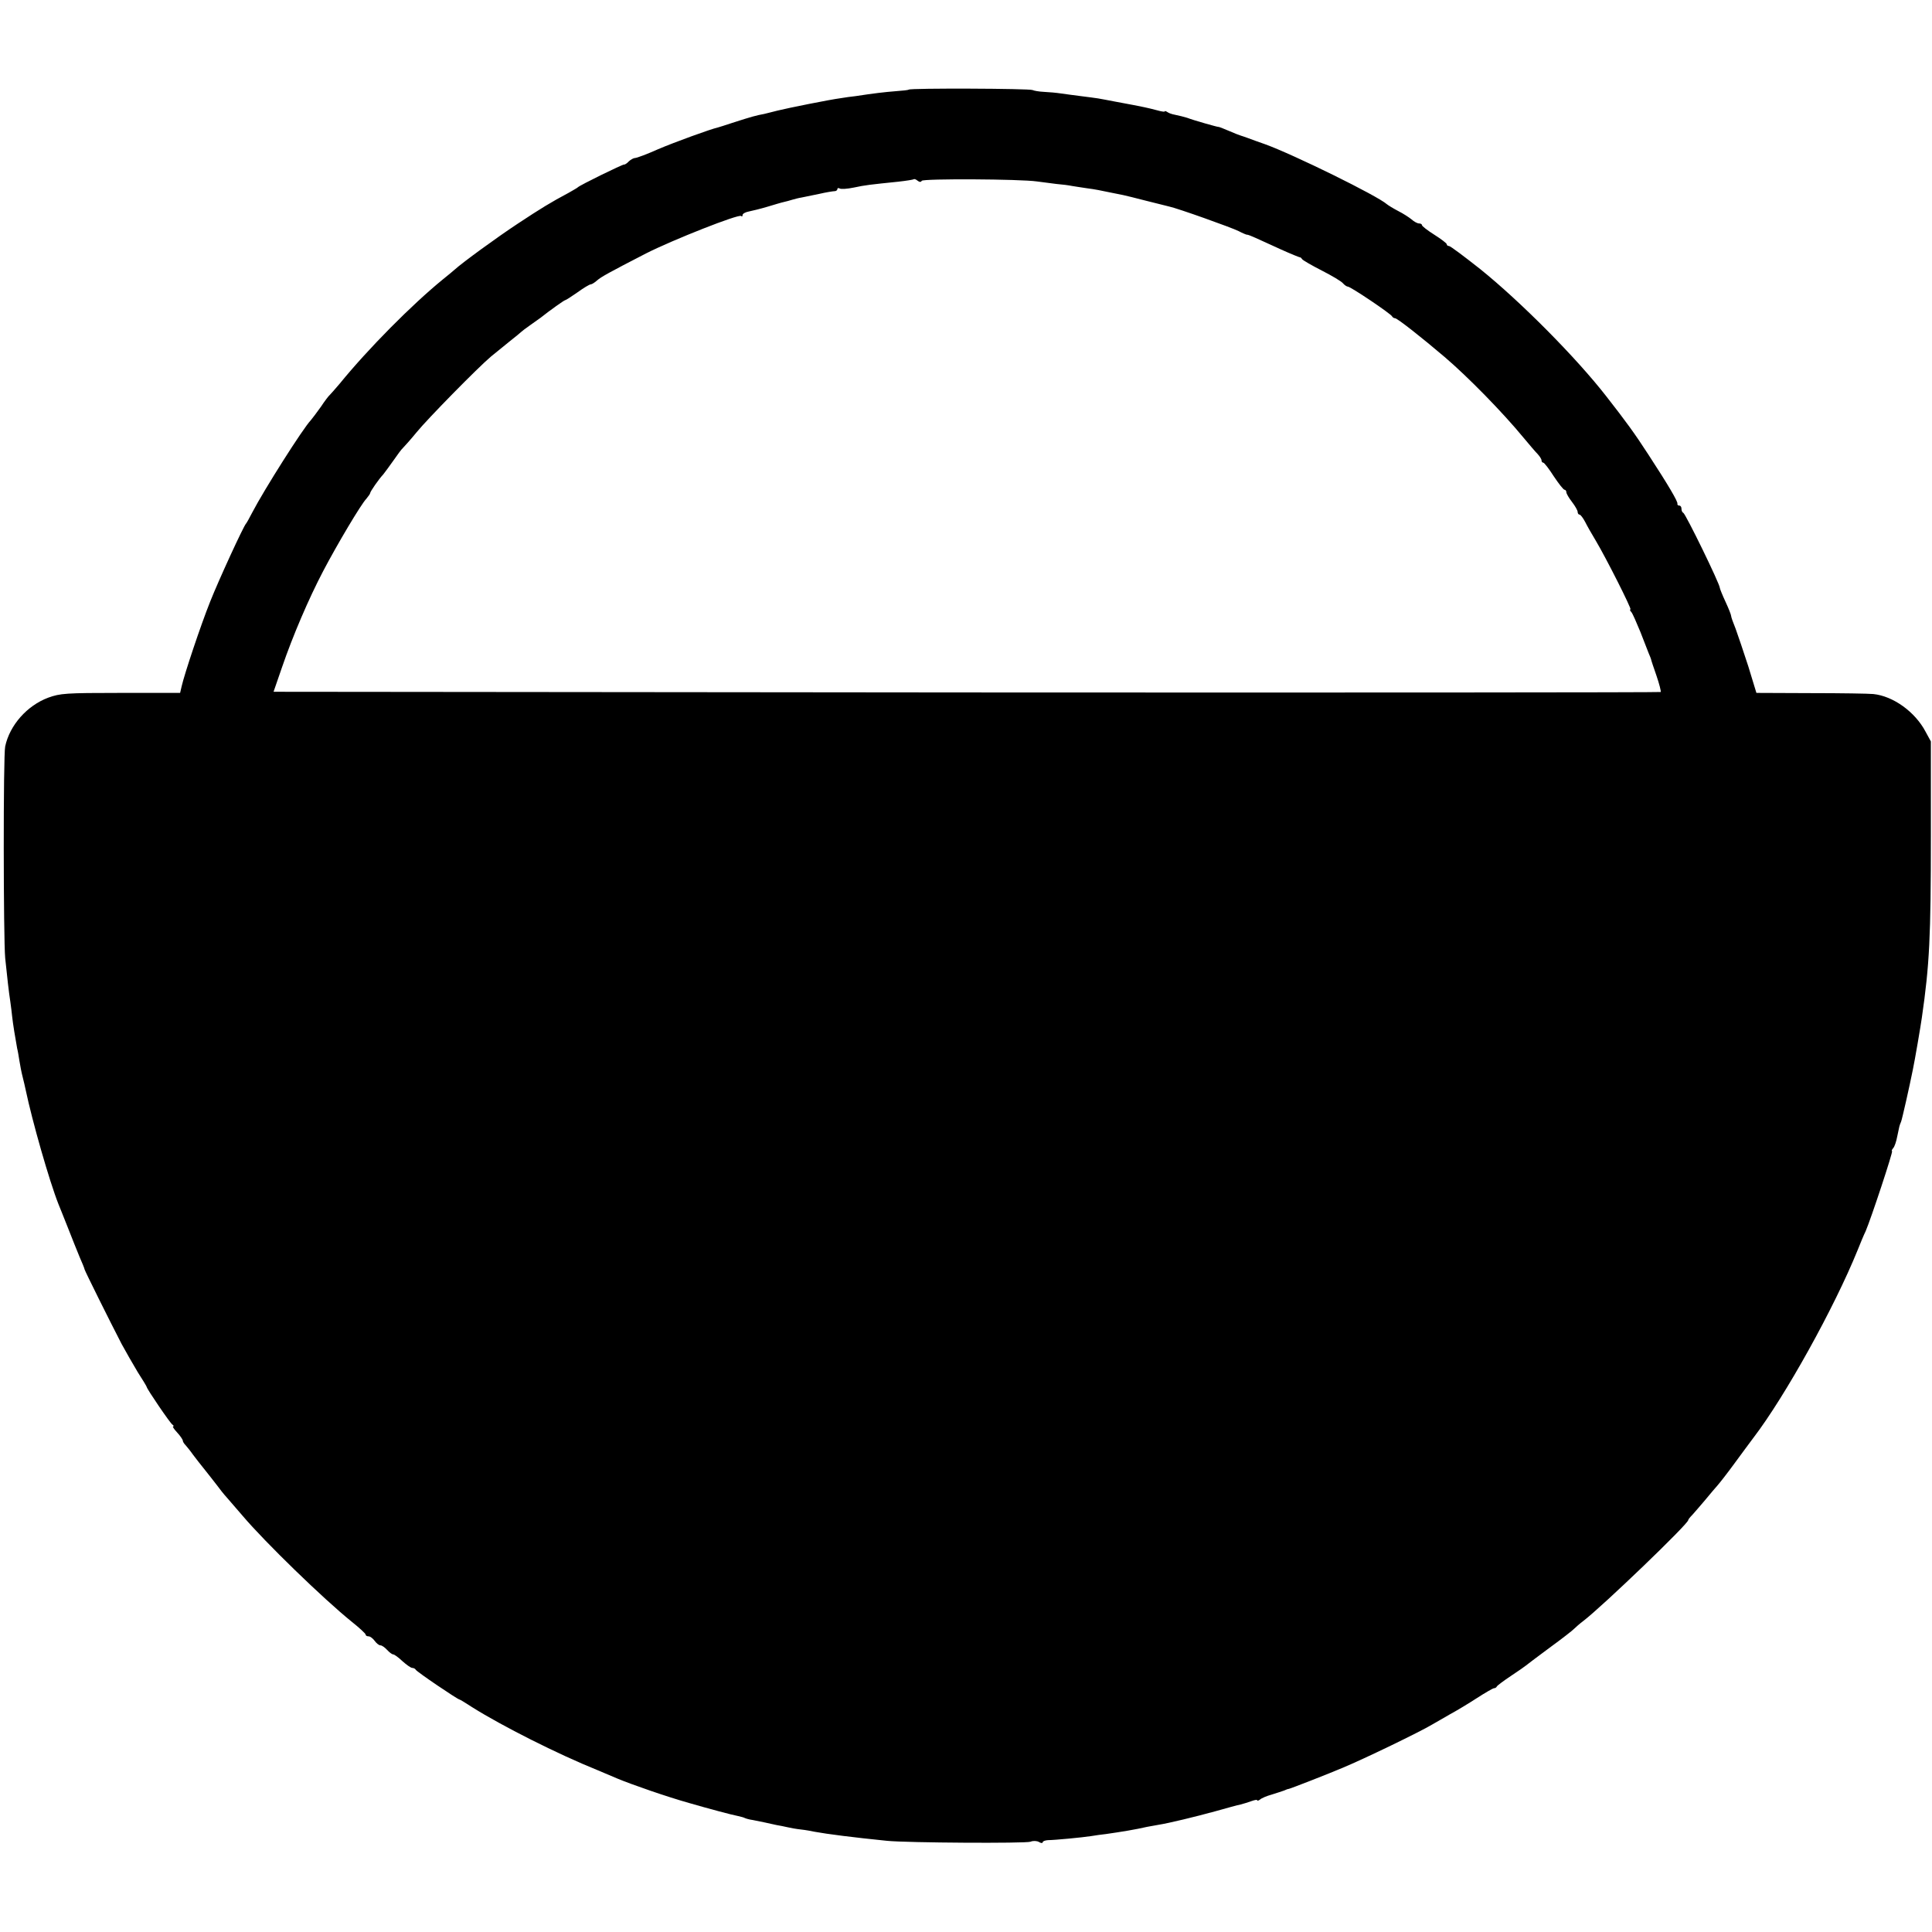
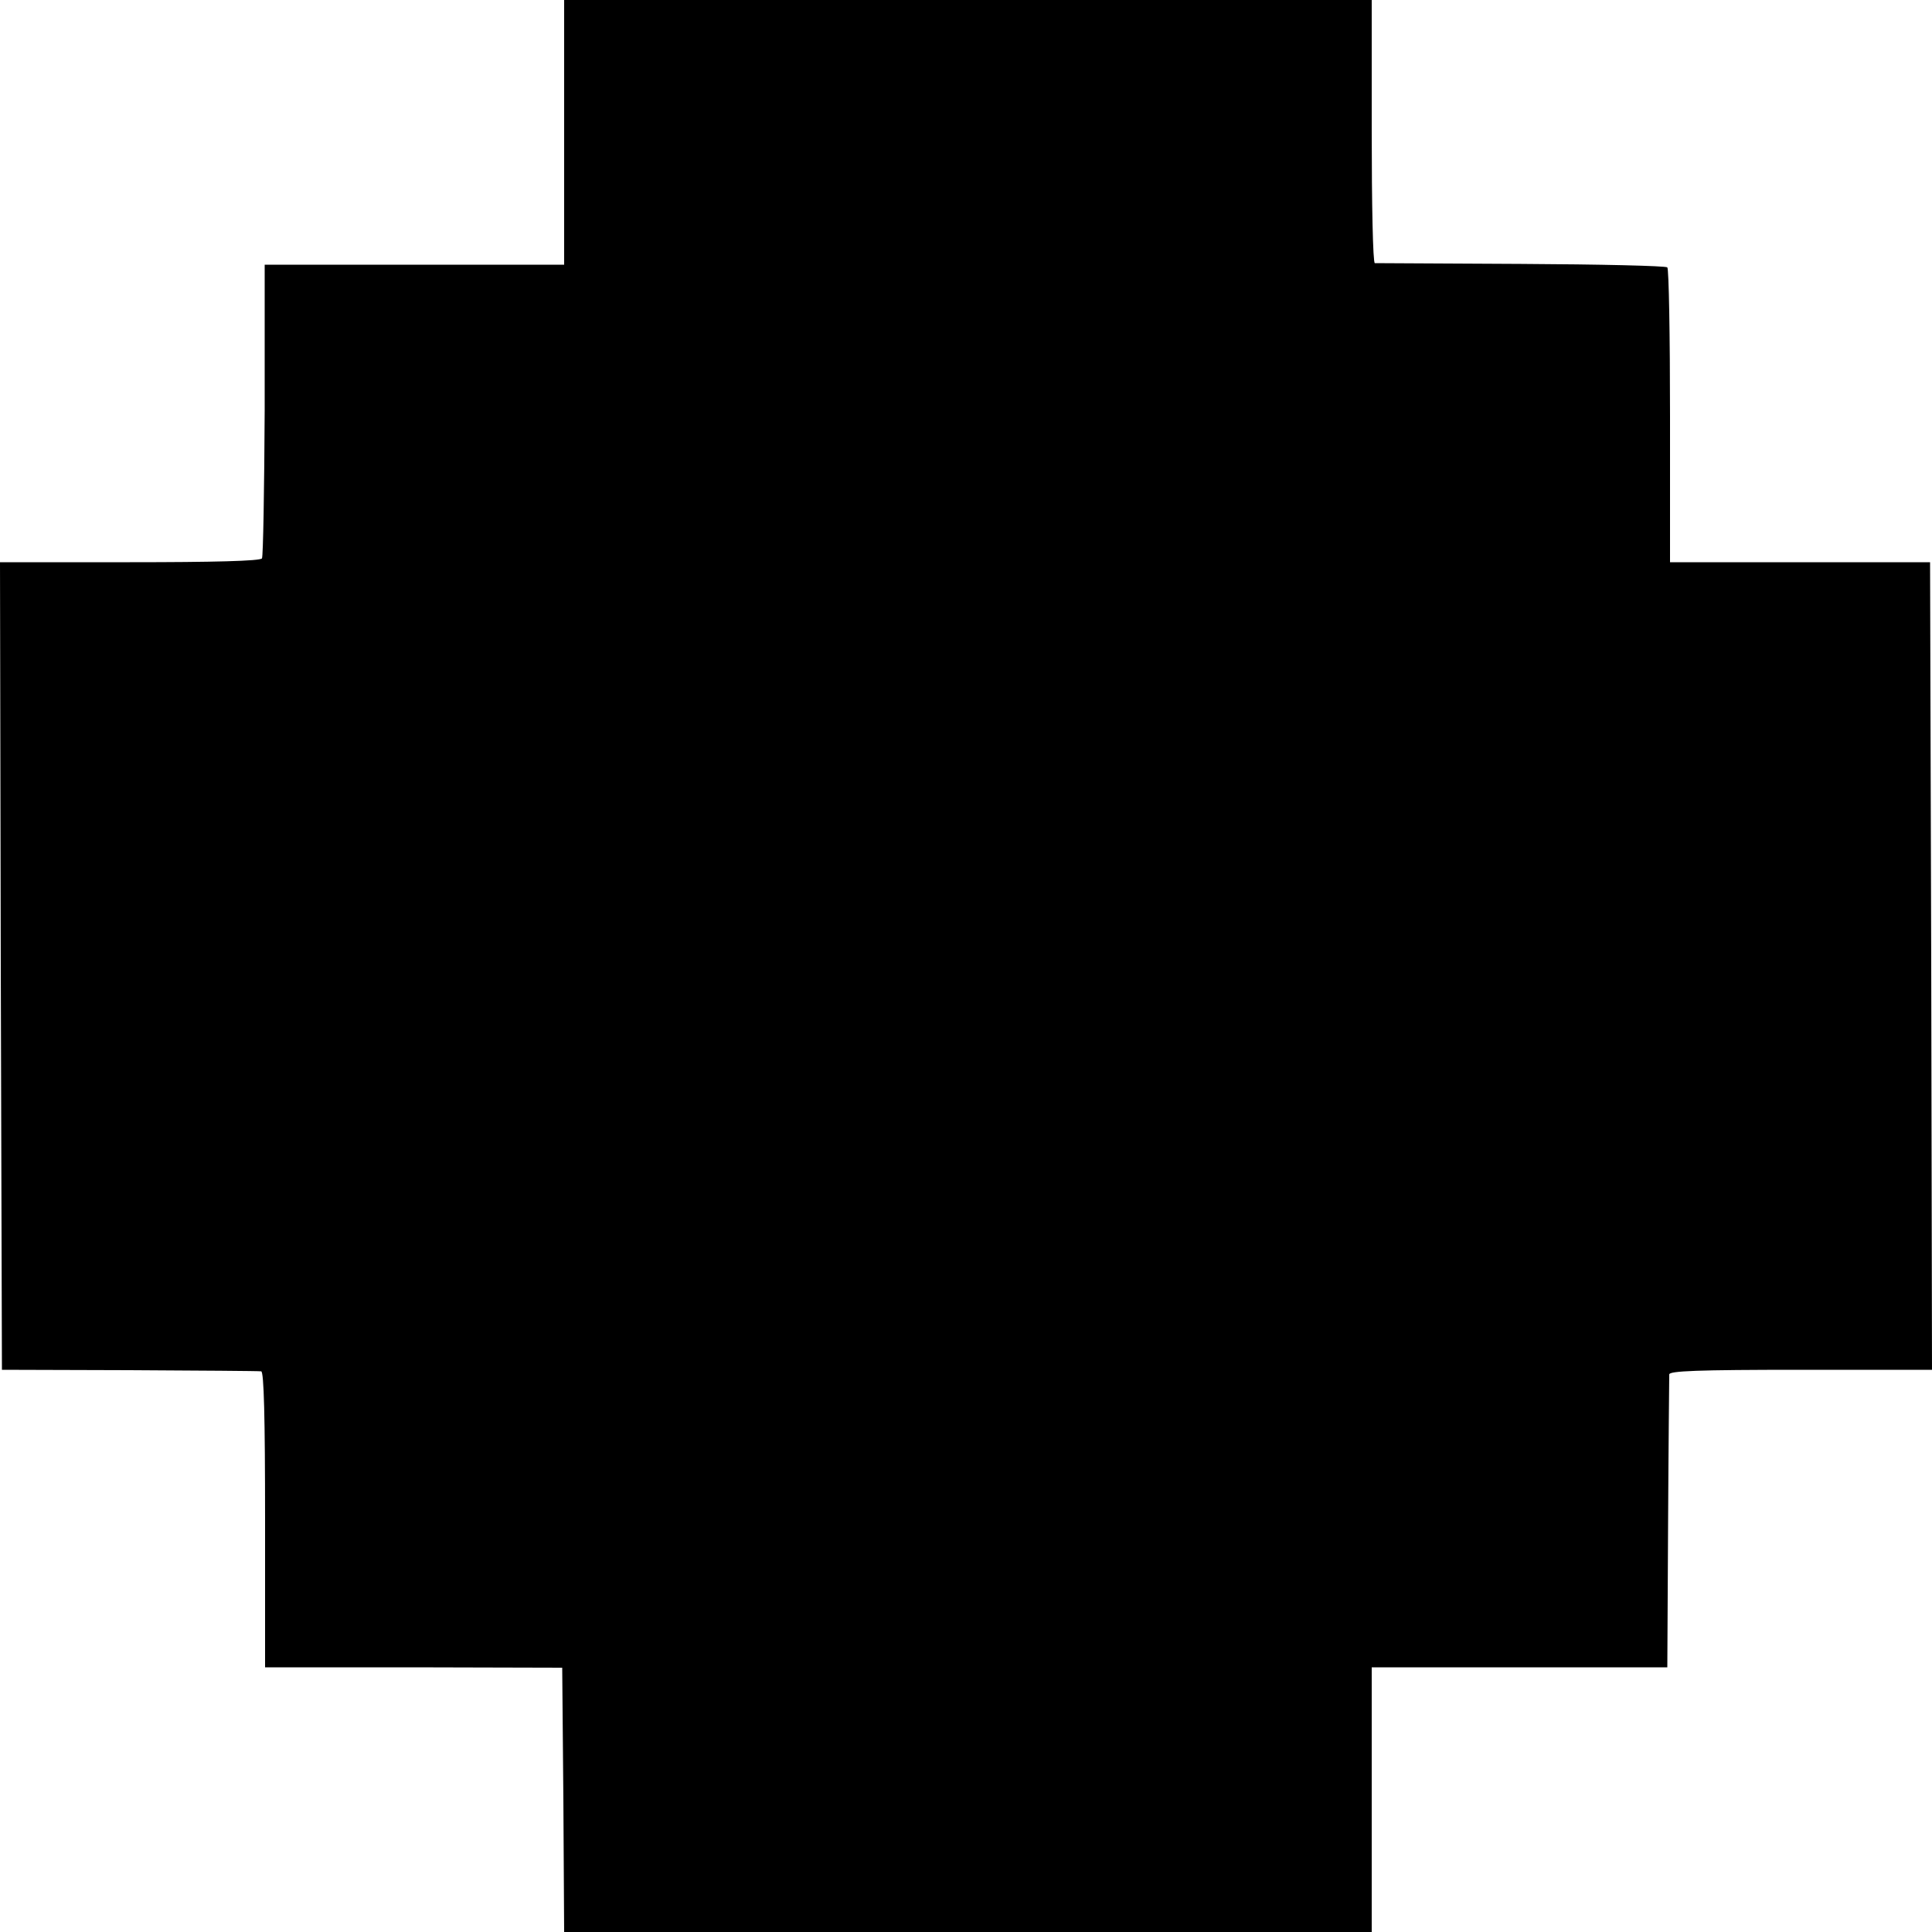
- <svg xmlns="http://www.w3.org/2000/svg" version="1.0" width="856pt" height="856pt" viewBox="0 0 856 856" preserveAspectRatio="xMidYMid meet">
-   <g transform="translate(0,856) scale(0.1,-0.1)" fill="#000000" stroke="none">
-     <path d="M4027 8163 c-2 -2 -28 -5 -58 -7 -50 -4 -94 -9 -179 -22 -19 -2 -48 -6 -65 -9 -47 -6 -236 -44 -280 -55 -22 -6 -49 -12 -60 -15 -34 -6 -58 -13 -130 -36 -38 -13 -72 -23 -75 -24 -29 -6 -194 -66 -264 -96 -49 -22 -95 -39 -102 -39 -7 0 -19 -7 -28 -15 -8 -9 -18 -15 -21 -14 -7 1 -197 -92 -205 -101 -3 -3 -21 -13 -40 -24 -79 -42 -123 -69 -226 -137 -94 -62 -246 -173 -280 -204 -6 -5 -29 -25 -52 -43 -136 -111 -329 -305 -457 -462 -21 -25 -41 -47 -44 -50 -4 -3 -22 -26 -39 -52 -18 -25 -38 -52 -45 -60 -34 -35 -207 -308 -259 -408 -13 -25 -25 -47 -28 -50 -11 -11 -121 -250 -159 -346 -42 -105 -114 -321 -126 -374 l-7 -30 -263 0 c-245 0 -268 -2 -321 -21 -94 -35 -171 -122 -191 -216 -9 -39 -8 -852 0 -938 9 -87 16 -150 23 -195 3 -19 6 -48 8 -65 3 -29 14 -97 22 -140 3 -11 7 -36 10 -55 3 -19 9 -51 14 -70 5 -19 11 -46 14 -60 29 -138 104 -401 145 -505 5 -11 23 -58 42 -105 18 -47 42 -105 52 -130 11 -25 21 -49 22 -55 3 -10 109 -224 164 -330 18 -33 50 -89 71 -124 22 -34 40 -64 40 -66 0 -8 104 -161 114 -167 6 -4 7 -8 3 -8 -4 0 4 -12 18 -27 14 -15 25 -32 25 -36 0 -5 6 -14 13 -21 6 -7 21 -25 32 -41 11 -15 34 -44 50 -64 17 -21 41 -52 55 -70 13 -18 33 -43 45 -56 11 -13 42 -49 70 -81 100 -118 359 -369 483 -469 34 -27 62 -53 62 -57 0 -5 6 -8 13 -8 7 0 19 -9 27 -20 8 -11 19 -20 26 -20 6 0 19 -9 29 -20 10 -11 22 -20 27 -20 5 0 23 -13 41 -30 18 -16 37 -30 44 -30 6 0 13 -4 15 -8 3 -8 186 -132 194 -132 2 0 27 -15 56 -34 132 -83 377 -207 558 -280 36 -15 74 -31 85 -36 62 -26 220 -81 320 -109 79 -23 191 -53 214 -57 14 -3 28 -7 31 -9 4 -2 20 -7 36 -9 16 -3 40 -8 54 -11 14 -3 36 -8 50 -11 14 -2 36 -7 50 -10 13 -3 40 -8 60 -10 19 -2 46 -7 60 -10 54 -10 171 -25 320 -40 90 -9 613 -12 636 -4 11 5 28 4 37 -1 9 -6 17 -6 17 -1 0 4 10 8 23 9 29 0 154 12 192 18 17 3 46 7 65 9 70 10 131 20 183 32 16 3 38 7 50 9 45 7 165 36 252 60 50 14 100 28 112 30 12 3 34 10 48 15 14 5 25 7 25 4 0 -4 6 -2 13 3 6 6 30 16 52 22 22 7 47 15 55 18 8 4 17 7 20 7 10 2 179 68 240 94 96 40 342 159 395 191 17 10 53 30 80 46 28 15 81 47 118 71 37 24 72 44 76 44 5 0 11 3 13 8 2 4 30 25 63 47 33 22 62 42 65 45 3 3 50 38 105 79 55 40 105 79 110 85 6 6 24 22 40 34 85 65 465 430 465 447 0 3 8 13 18 23 9 10 35 40 57 66 22 27 47 56 55 65 8 9 42 52 74 96 32 44 71 96 85 115 140 183 358 576 461 830 12 30 28 69 36 85 24 56 123 355 117 355 -3 0 -1 6 5 13 6 6 14 30 18 52 10 48 9 46 17 65 5 13 37 155 52 230 9 42 35 195 40 231 34 235 40 357 40 804 l0 420 -24 44 c-46 87 -143 157 -231 166 -19 2 -144 4 -276 4 l-242 1 -36 118 c-21 64 -46 139 -56 166 -11 27 -20 52 -20 57 0 5 -11 33 -25 63 -14 30 -25 58 -25 61 0 18 -152 329 -162 333 -5 2 -8 10 -8 18 0 8 -4 14 -10 14 -5 0 -9 3 -8 8 3 9 -40 82 -128 217 -63 97 -98 145 -187 259 -133 171 -380 420 -559 564 -71 56 -132 102 -138 102 -5 0 -10 3 -10 8 0 4 -25 23 -55 42 -30 19 -55 38 -55 43 0 4 -6 7 -13 7 -7 0 -22 8 -33 18 -11 9 -37 26 -59 37 -21 11 -44 25 -50 30 -41 37 -413 220 -540 266 -27 9 -61 22 -75 27 -14 5 -28 10 -32 11 -4 1 -28 10 -53 21 -25 11 -46 19 -48 18 -2 -1 -109 29 -137 40 -13 4 -32 9 -65 16 -5 1 -16 5 -22 9 -7 5 -13 6 -13 3 0 -2 -15 0 -32 5 -18 5 -44 11 -58 14 -14 3 -36 7 -50 10 -14 3 -50 9 -80 15 -30 6 -64 12 -75 14 -11 2 -45 6 -75 10 -30 4 -71 9 -90 12 -19 3 -53 6 -75 7 -22 1 -44 5 -50 8 -11 7 -542 9 -548 2z m57 -404 c7 10 436 8 511 -3 22 -3 60 -8 85 -11 25 -2 56 -6 70 -9 14 -2 43 -7 65 -10 38 -5 58 -9 115 -21 14 -3 34 -7 45 -9 11 -2 58 -14 105 -26 47 -12 92 -23 100 -25 35 -7 279 -94 308 -109 17 -9 34 -16 37 -16 3 1 20 -6 38 -14 17 -8 68 -31 112 -51 44 -20 82 -35 84 -35 2 1 7 -3 10 -8 3 -5 43 -28 88 -51 45 -23 87 -48 93 -56 7 -8 17 -15 22 -15 12 0 192 -121 196 -132 2 -4 8 -8 13 -8 10 0 119 -86 220 -172 102 -87 256 -244 349 -357 25 -30 53 -63 63 -73 9 -10 17 -22 17 -28 0 -5 3 -10 8 -10 4 0 25 -27 46 -60 22 -33 43 -60 48 -60 4 0 8 -5 8 -11 0 -6 11 -25 25 -43 14 -18 25 -38 25 -44 0 -7 4 -12 8 -12 5 0 16 -15 25 -32 9 -18 30 -55 47 -83 46 -77 161 -305 154 -305 -4 0 -2 -6 4 -12 6 -7 23 -47 40 -88 16 -41 33 -84 37 -95 5 -11 9 -22 10 -25 0 -3 11 -36 24 -73 13 -38 21 -70 19 -73 -3 -2 -1386 -3 -3075 -2 l-3071 3 38 110 c47 137 117 301 182 425 62 118 167 295 191 320 9 11 17 22 17 25 0 7 39 63 58 83 6 7 26 35 44 60 18 26 37 52 43 57 6 6 34 37 61 70 48 59 271 286 329 335 17 14 53 43 80 65 28 22 52 42 55 45 3 3 21 17 40 30 19 14 40 28 45 32 40 32 105 78 109 78 3 0 28 16 55 35 26 19 53 35 58 35 5 0 18 8 29 18 17 15 53 35 216 119 118 60 412 176 422 166 3 -4 6 -2 6 4 0 6 12 13 28 16 15 3 52 12 82 21 30 9 63 19 73 21 10 2 27 7 37 10 10 3 29 8 42 10 13 3 48 10 78 16 30 7 61 12 68 12 6 0 12 4 12 9 0 5 5 6 10 3 6 -4 34 -2 63 4 51 11 71 13 197 26 36 4 67 9 69 11 2 2 10 -1 17 -7 8 -6 14 -7 18 0z" />
+ <svg xmlns="http://www.w3.org/2000/svg" version="1.0" width="500pt" height="500pt" viewBox="0 0 500 500" preserveAspectRatio="xMidYMid meet">
+   <g transform="translate(0,500) scale(0.1,-0.1)" fill="#000000" stroke="none">
+     <path d="M1460 4658 l0 -343 -388 0 -387 0 0 -375 c-1 -206 -4 -380 -7 -385 -4 -7 -127 -10 -342 -10 l-336 0 2 -1045 3 -1045 330 -1 c182 -1 335 -2 341 -3 7 -1 10 -119 10 -383 l0 -383 384 0 385 -1 3 -342 2 -342 1045 0 1045 0 0 343 0 342 382 0 383 0 2 373 c1 204 3 378 3 385 0 9 73 12 340 12 l340 0 -2 1045 -3 1045 -337 0 -336 0 0 378 c0 208 -3 381 -7 385 -3 4 -174 8 -378 9 -205 1 -375 2 -379 2 -5 1 -8 154 -8 341 l0 340 -1045 0 -1045 0 0 -342z" />
  </g>
</svg>
